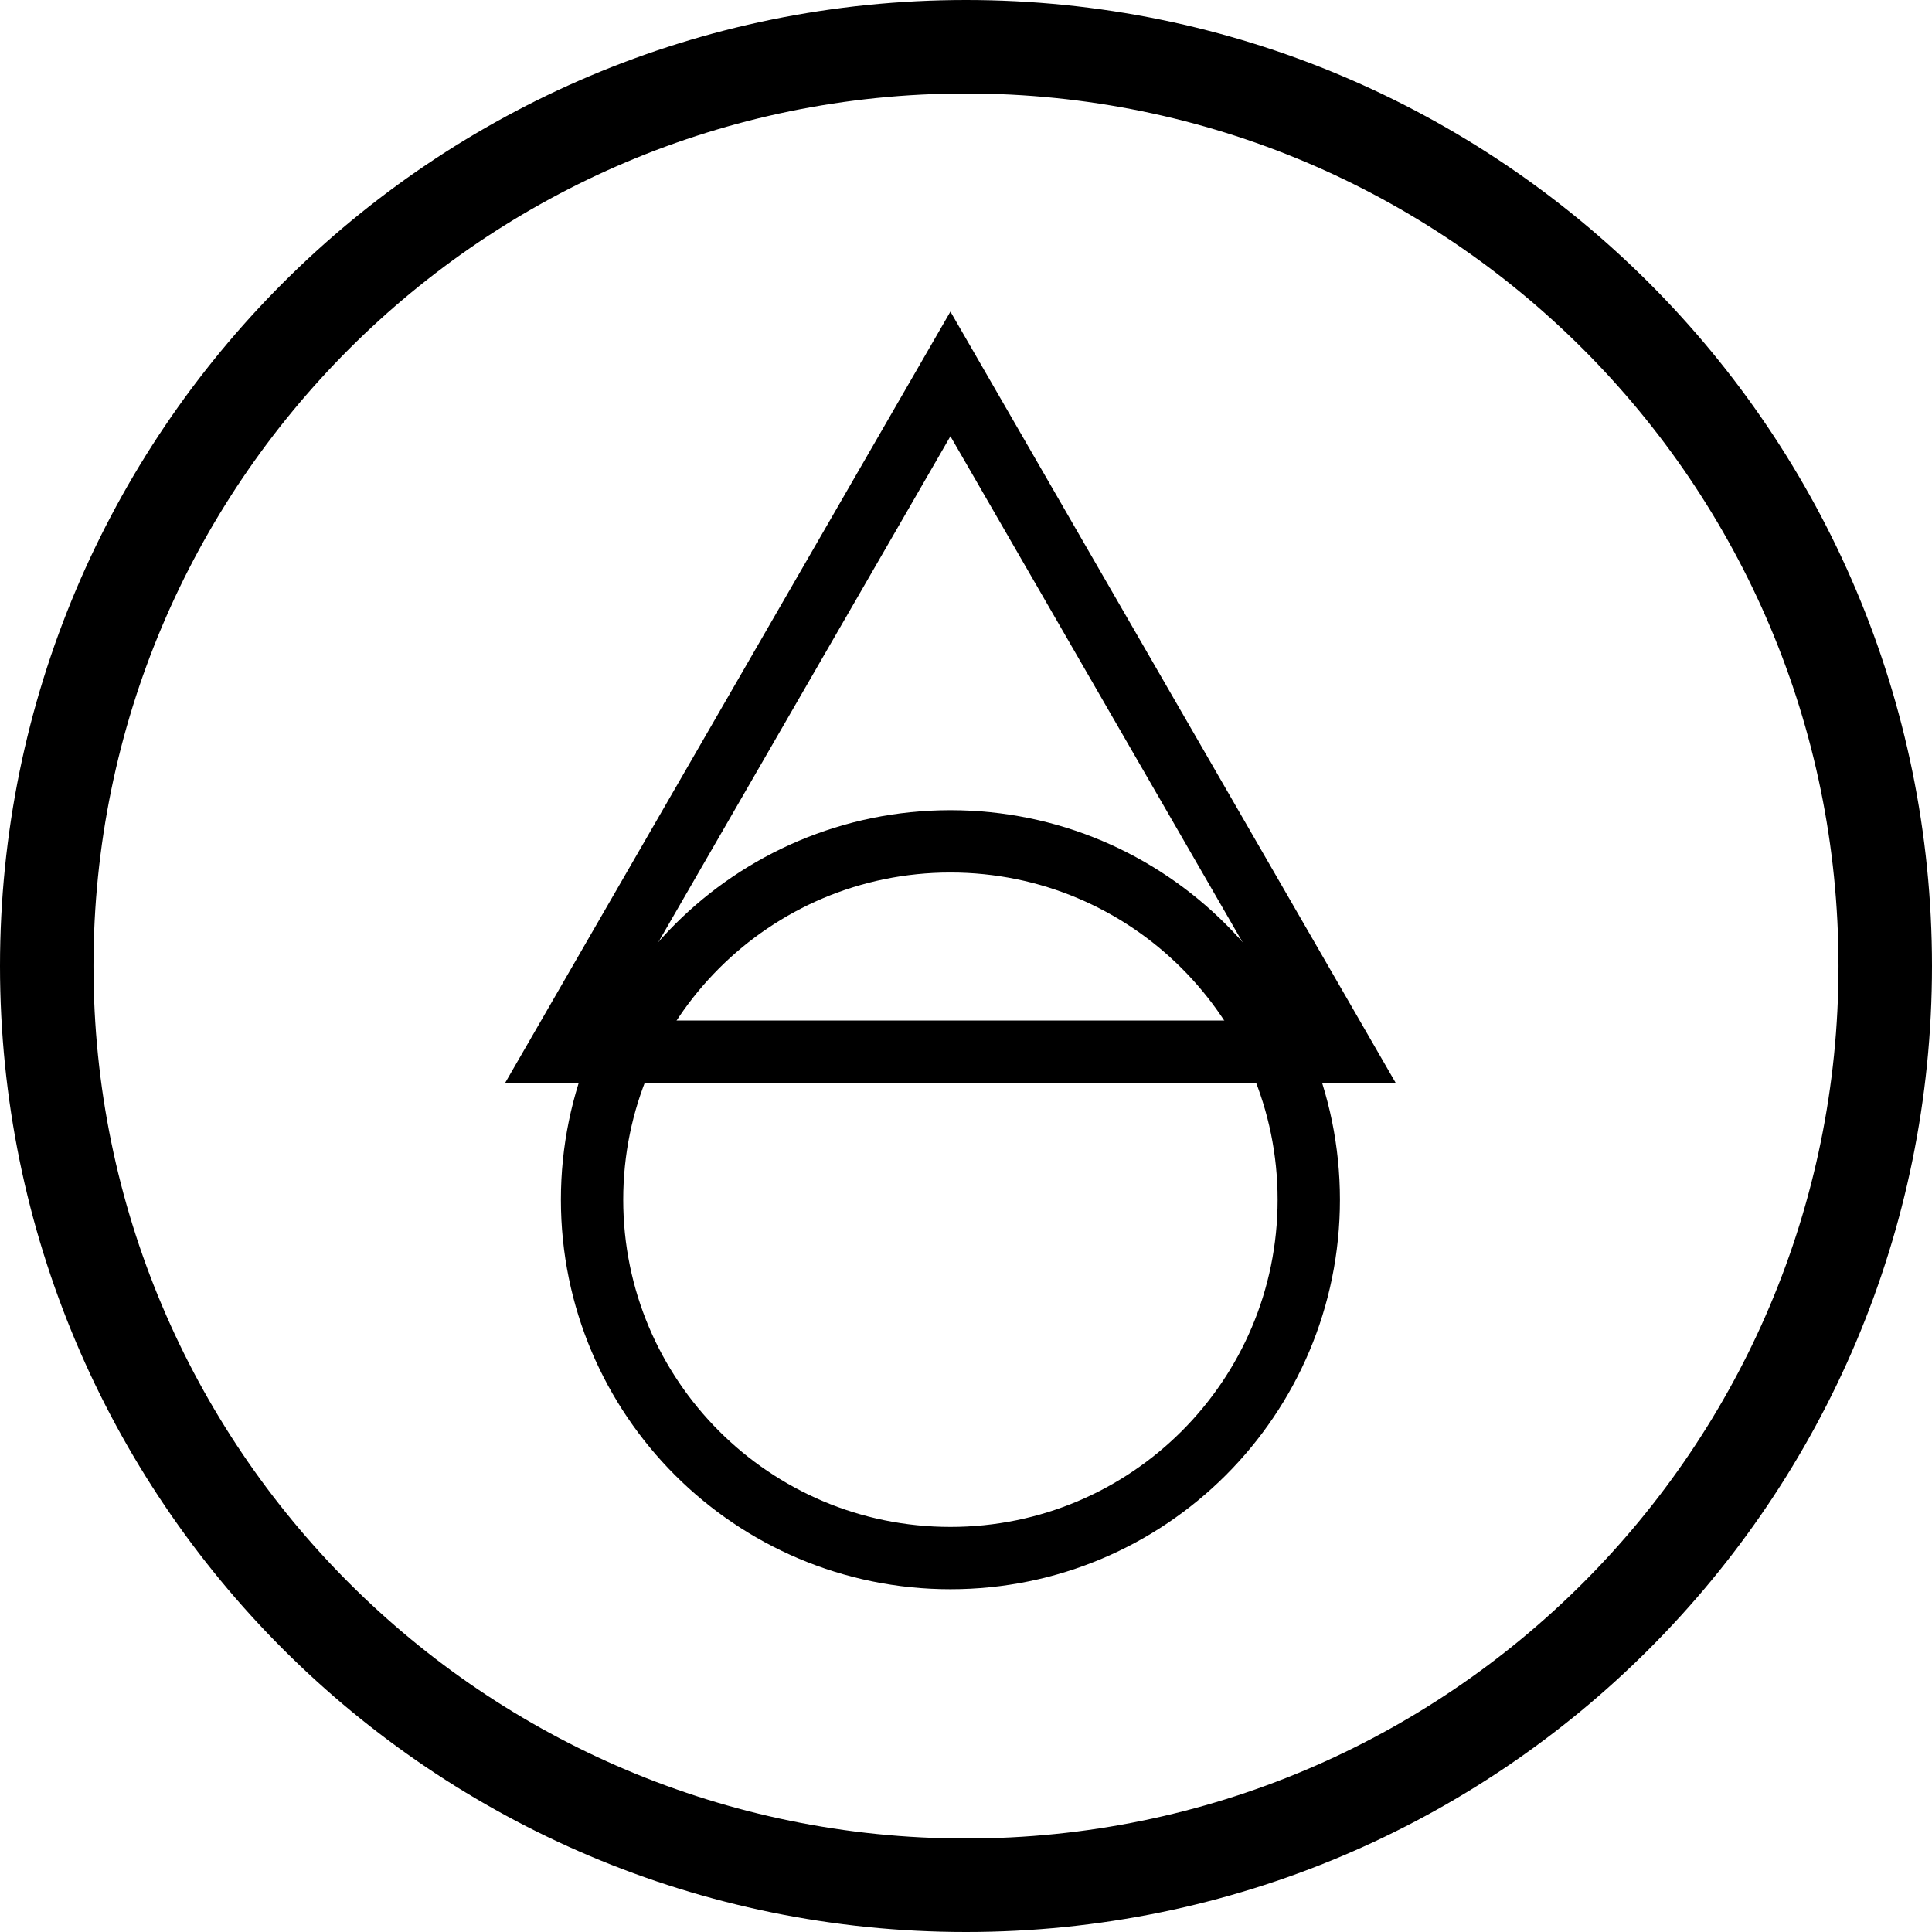
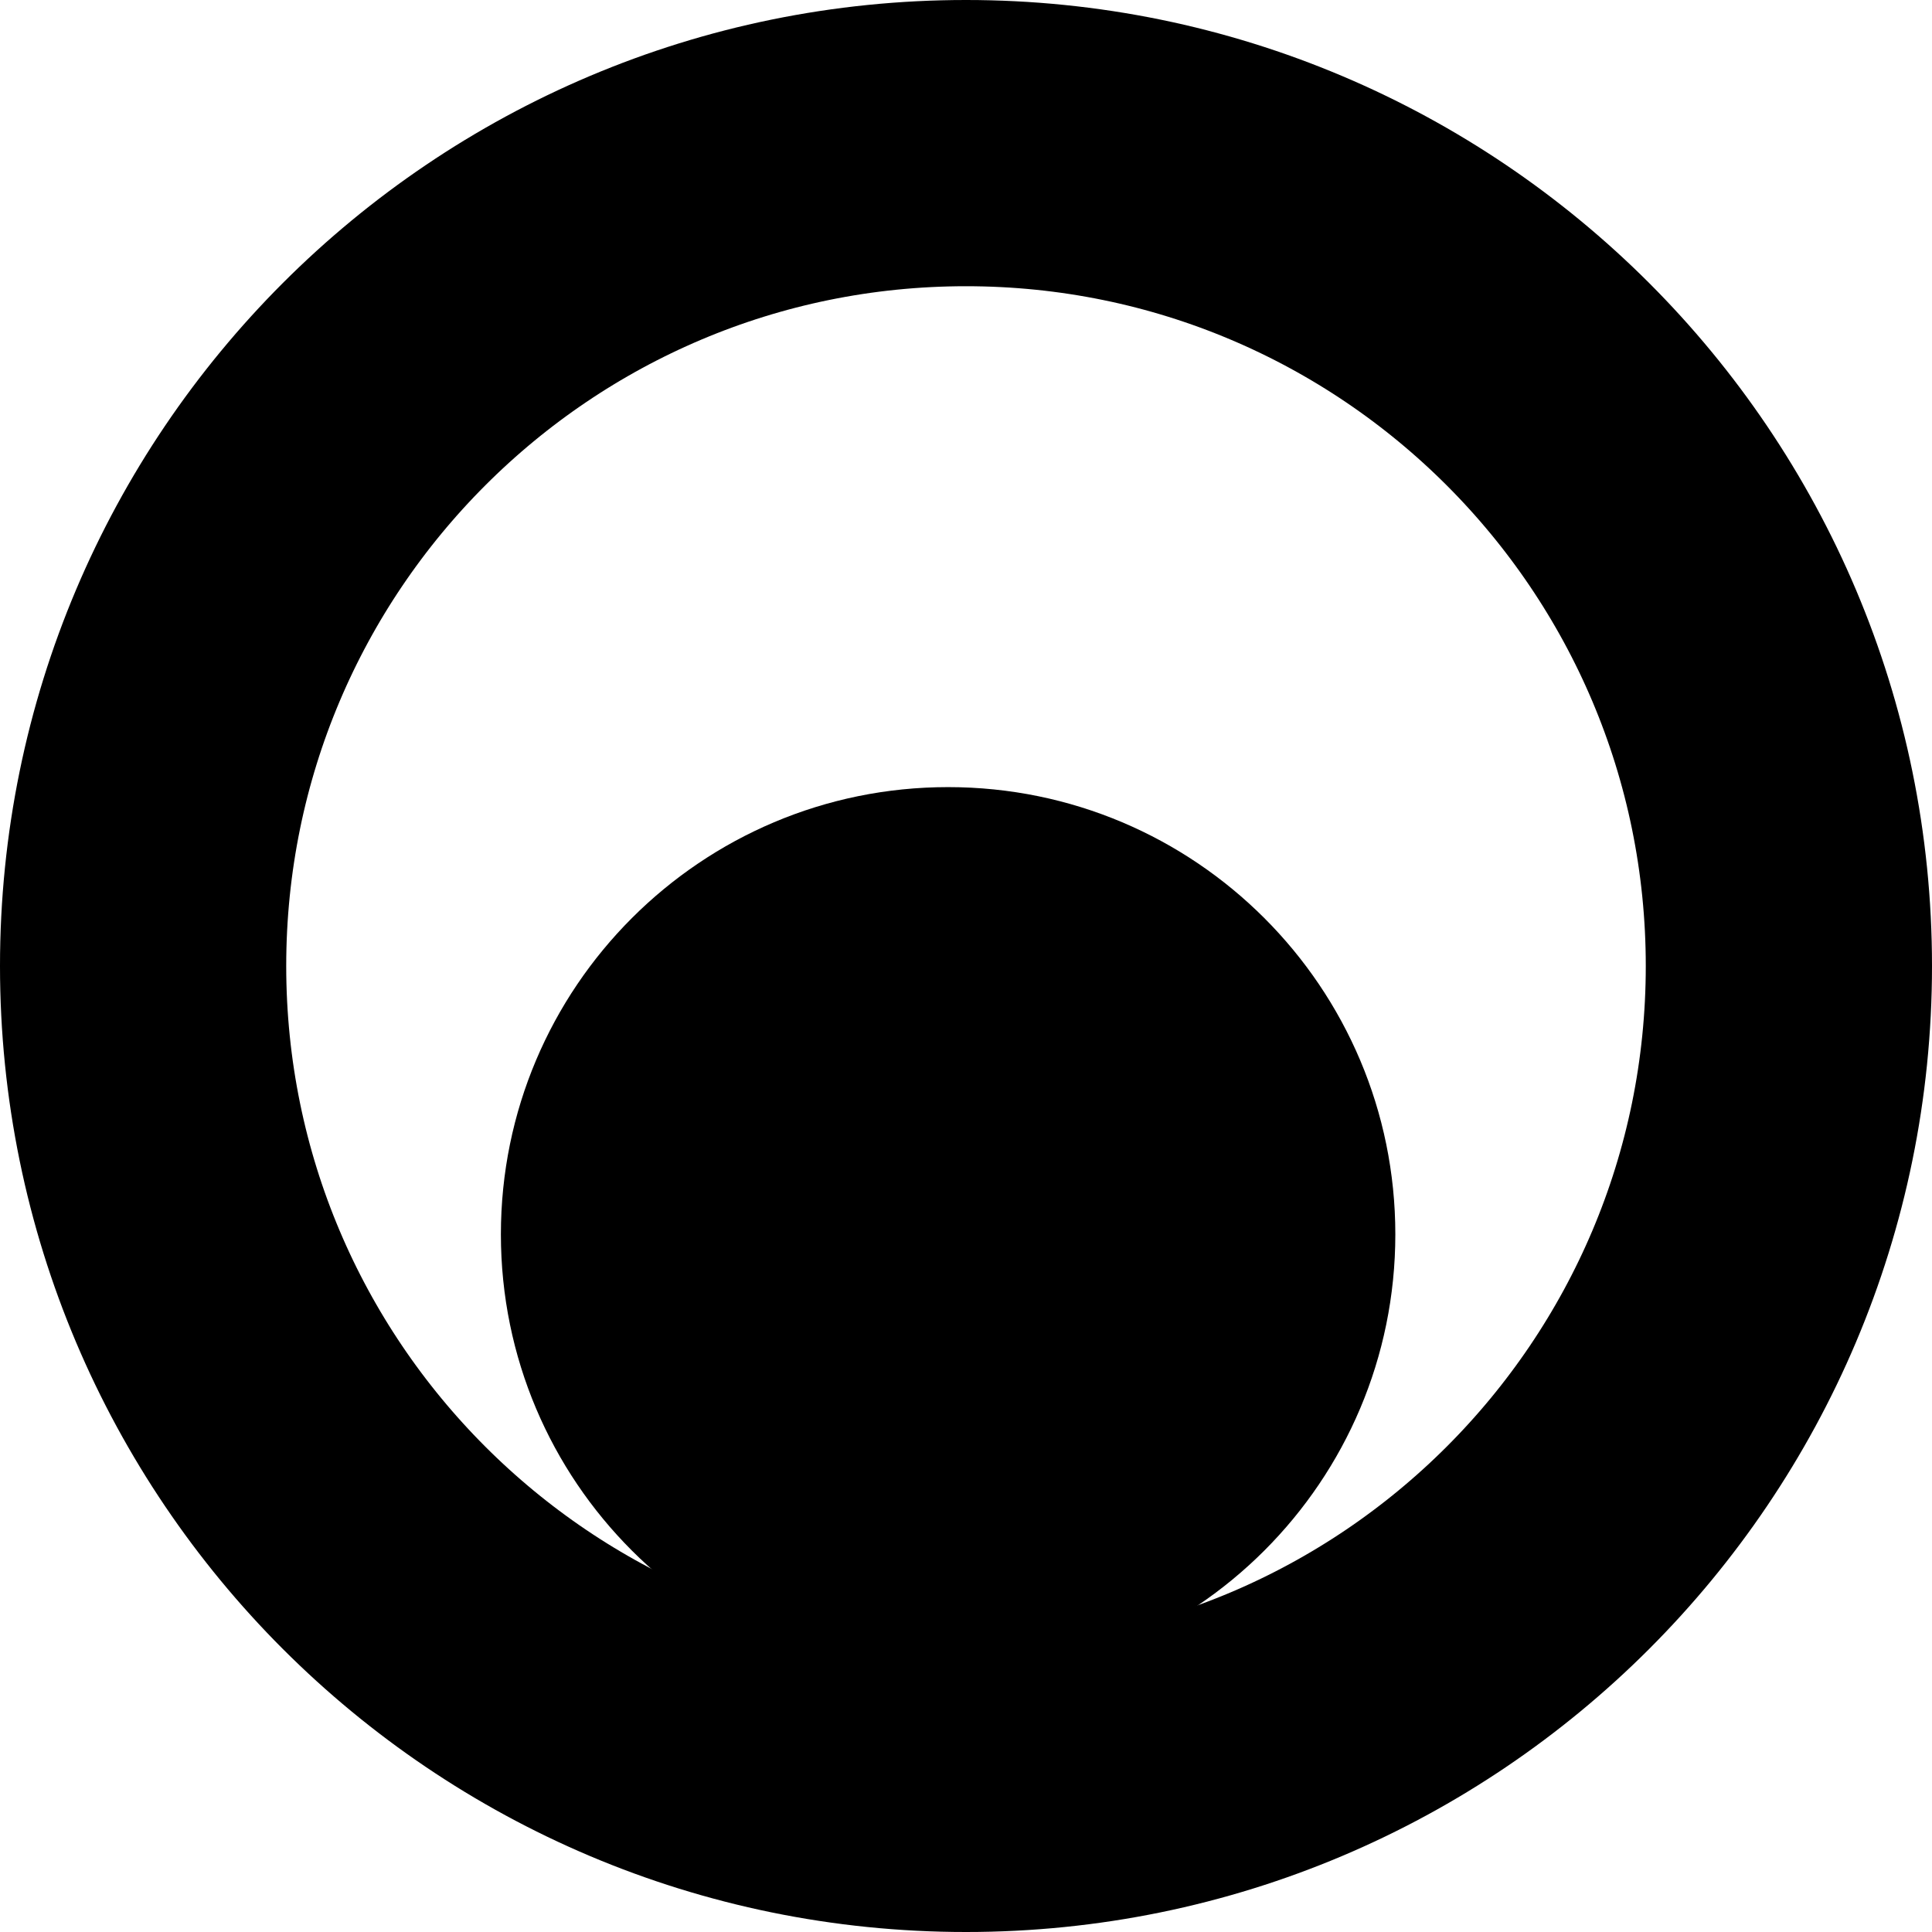
- <svg xmlns="http://www.w3.org/2000/svg" width="62" height="62" viewBox="0 0 62 62" fill="none">
-   <circle cx="31" cy="31" r="29.5" stroke="black" stroke-width="3" />
-   <path d="M17.943 33.75L30.5 12L43.057 33.75H17.943Z" stroke="black" stroke-width="2" />
-   <circle cx="30.5" cy="38.5" r="11.5" stroke="black" stroke-width="2" />
+ <svg xmlns="http://www.w3.org/2000/svg" width="54" height="54" viewBox="0 0 54 54" fill="none">
+   <circle cx="27" cy="27" r="23" stroke="black" stroke-width="8" />
+   <circle cx="26.5" cy="34.5" r="12.5" fill="black" />
</svg>
